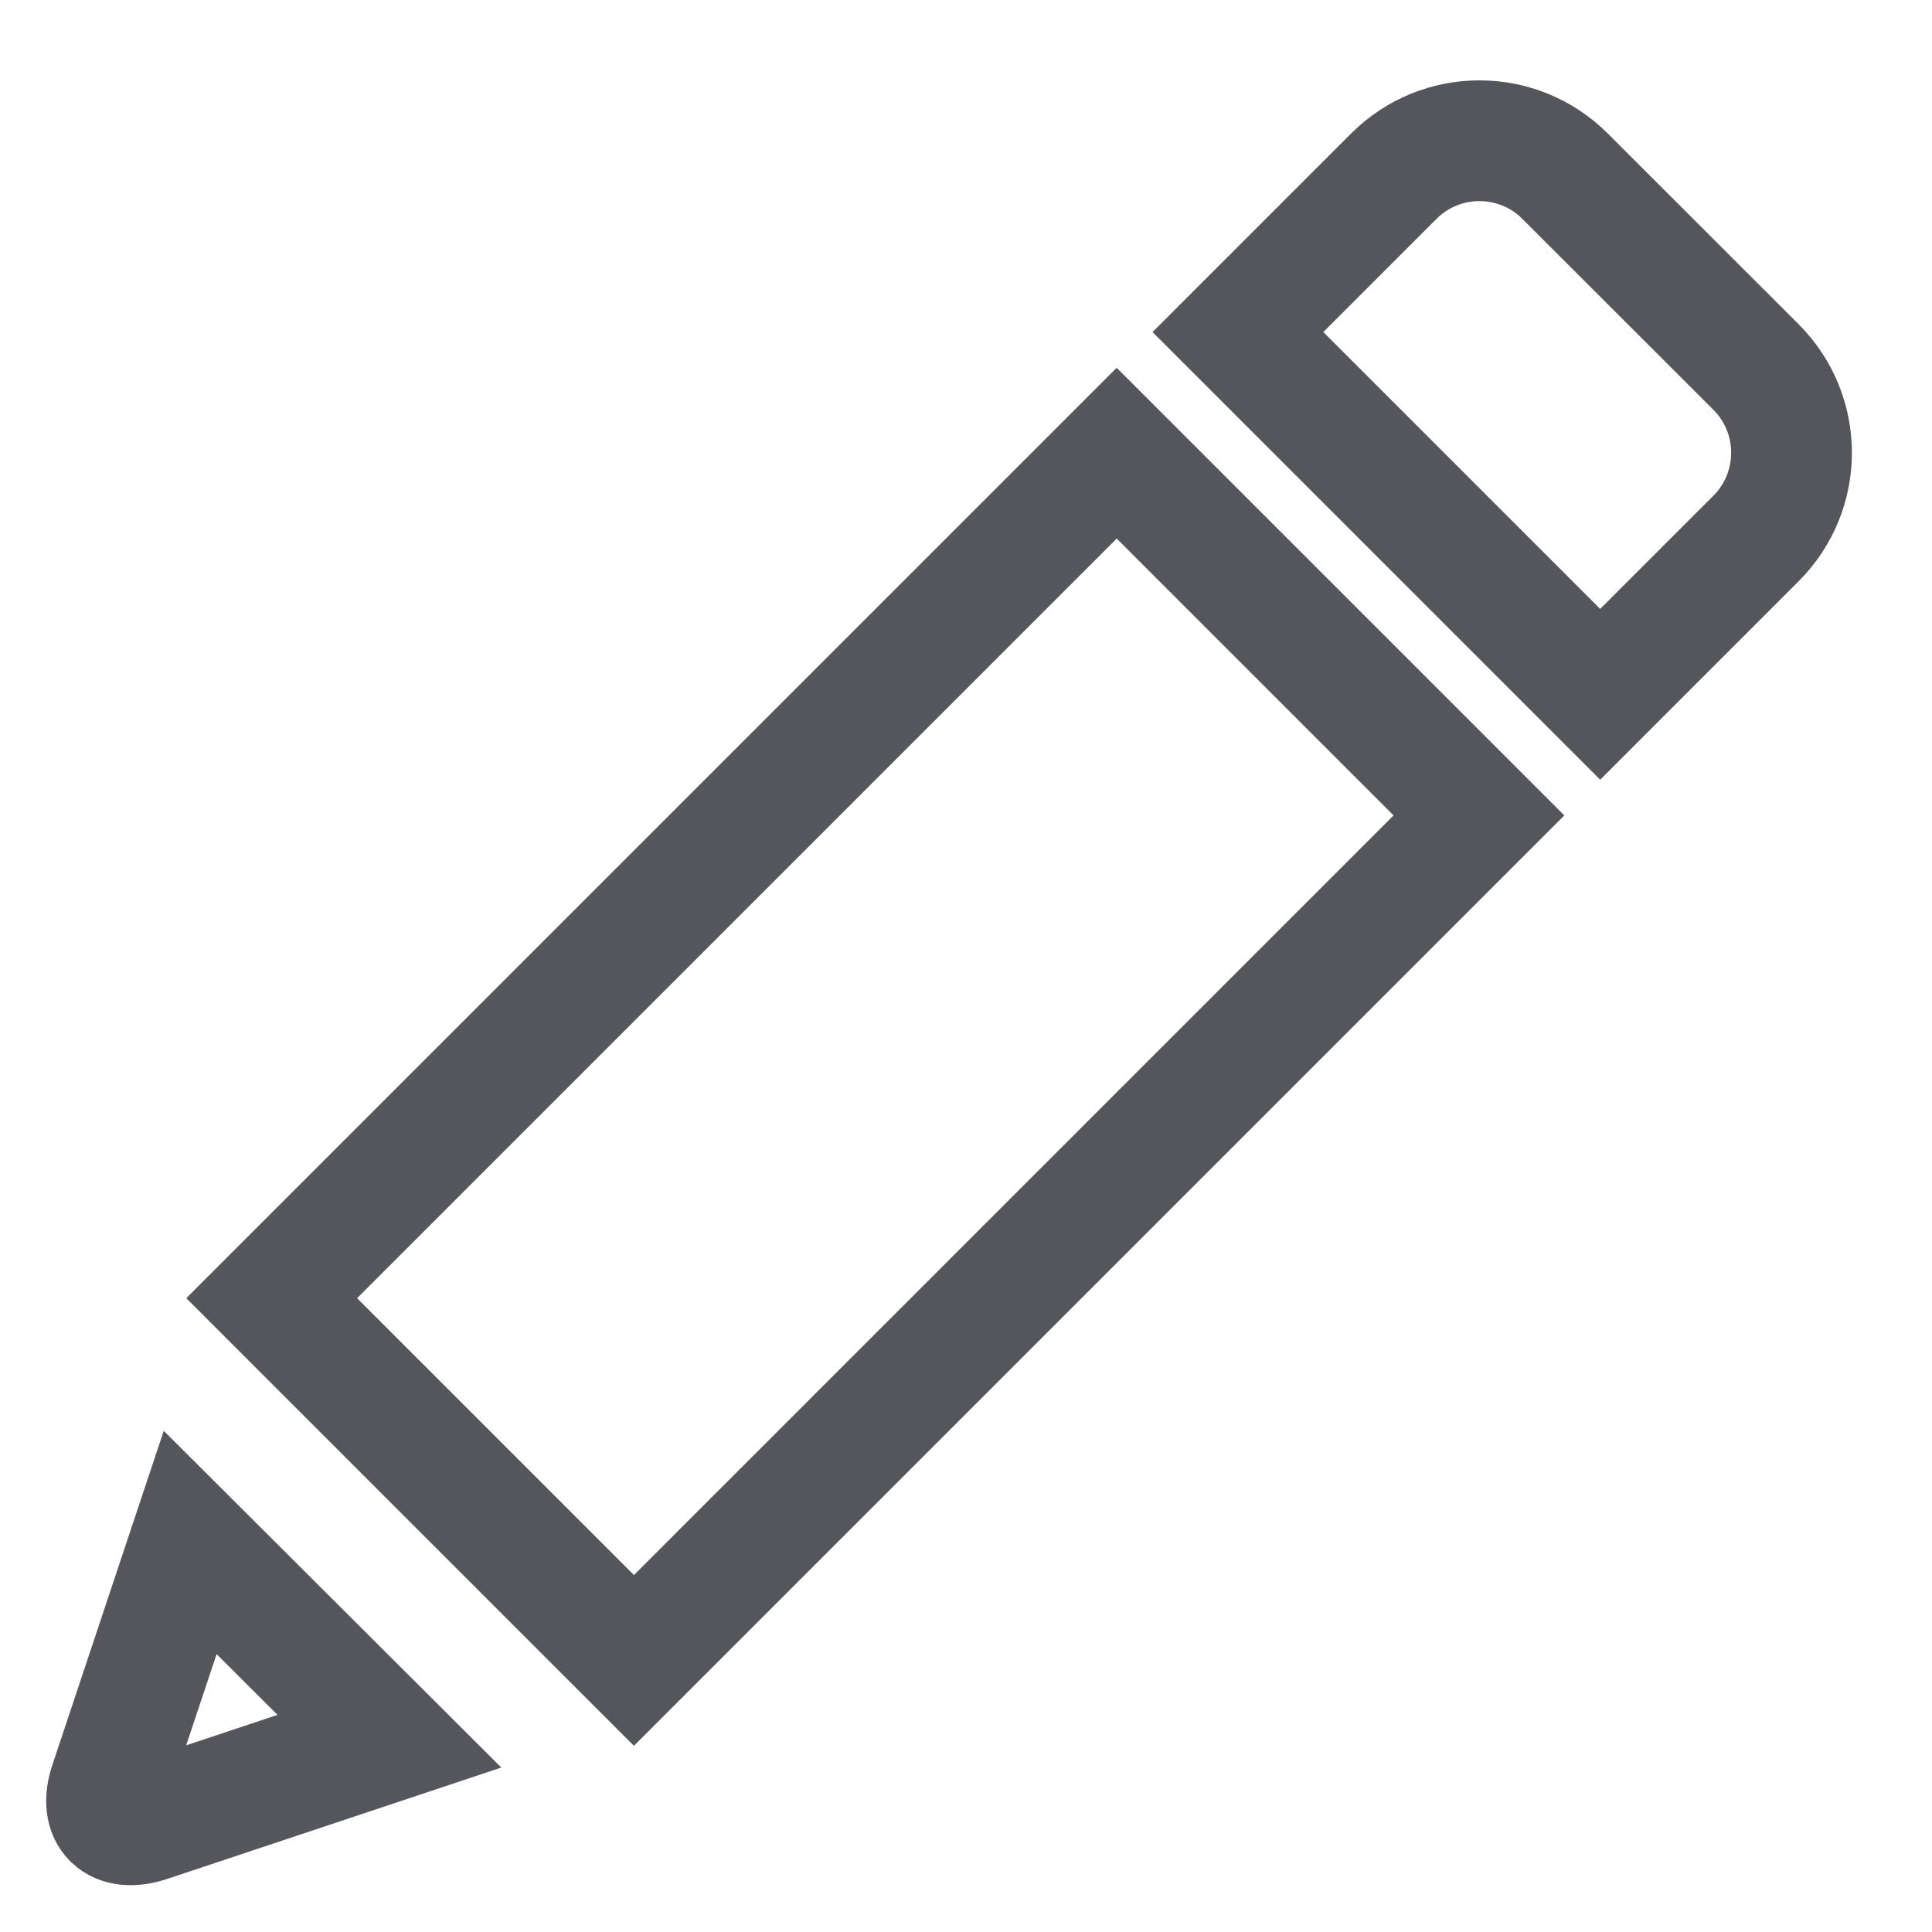
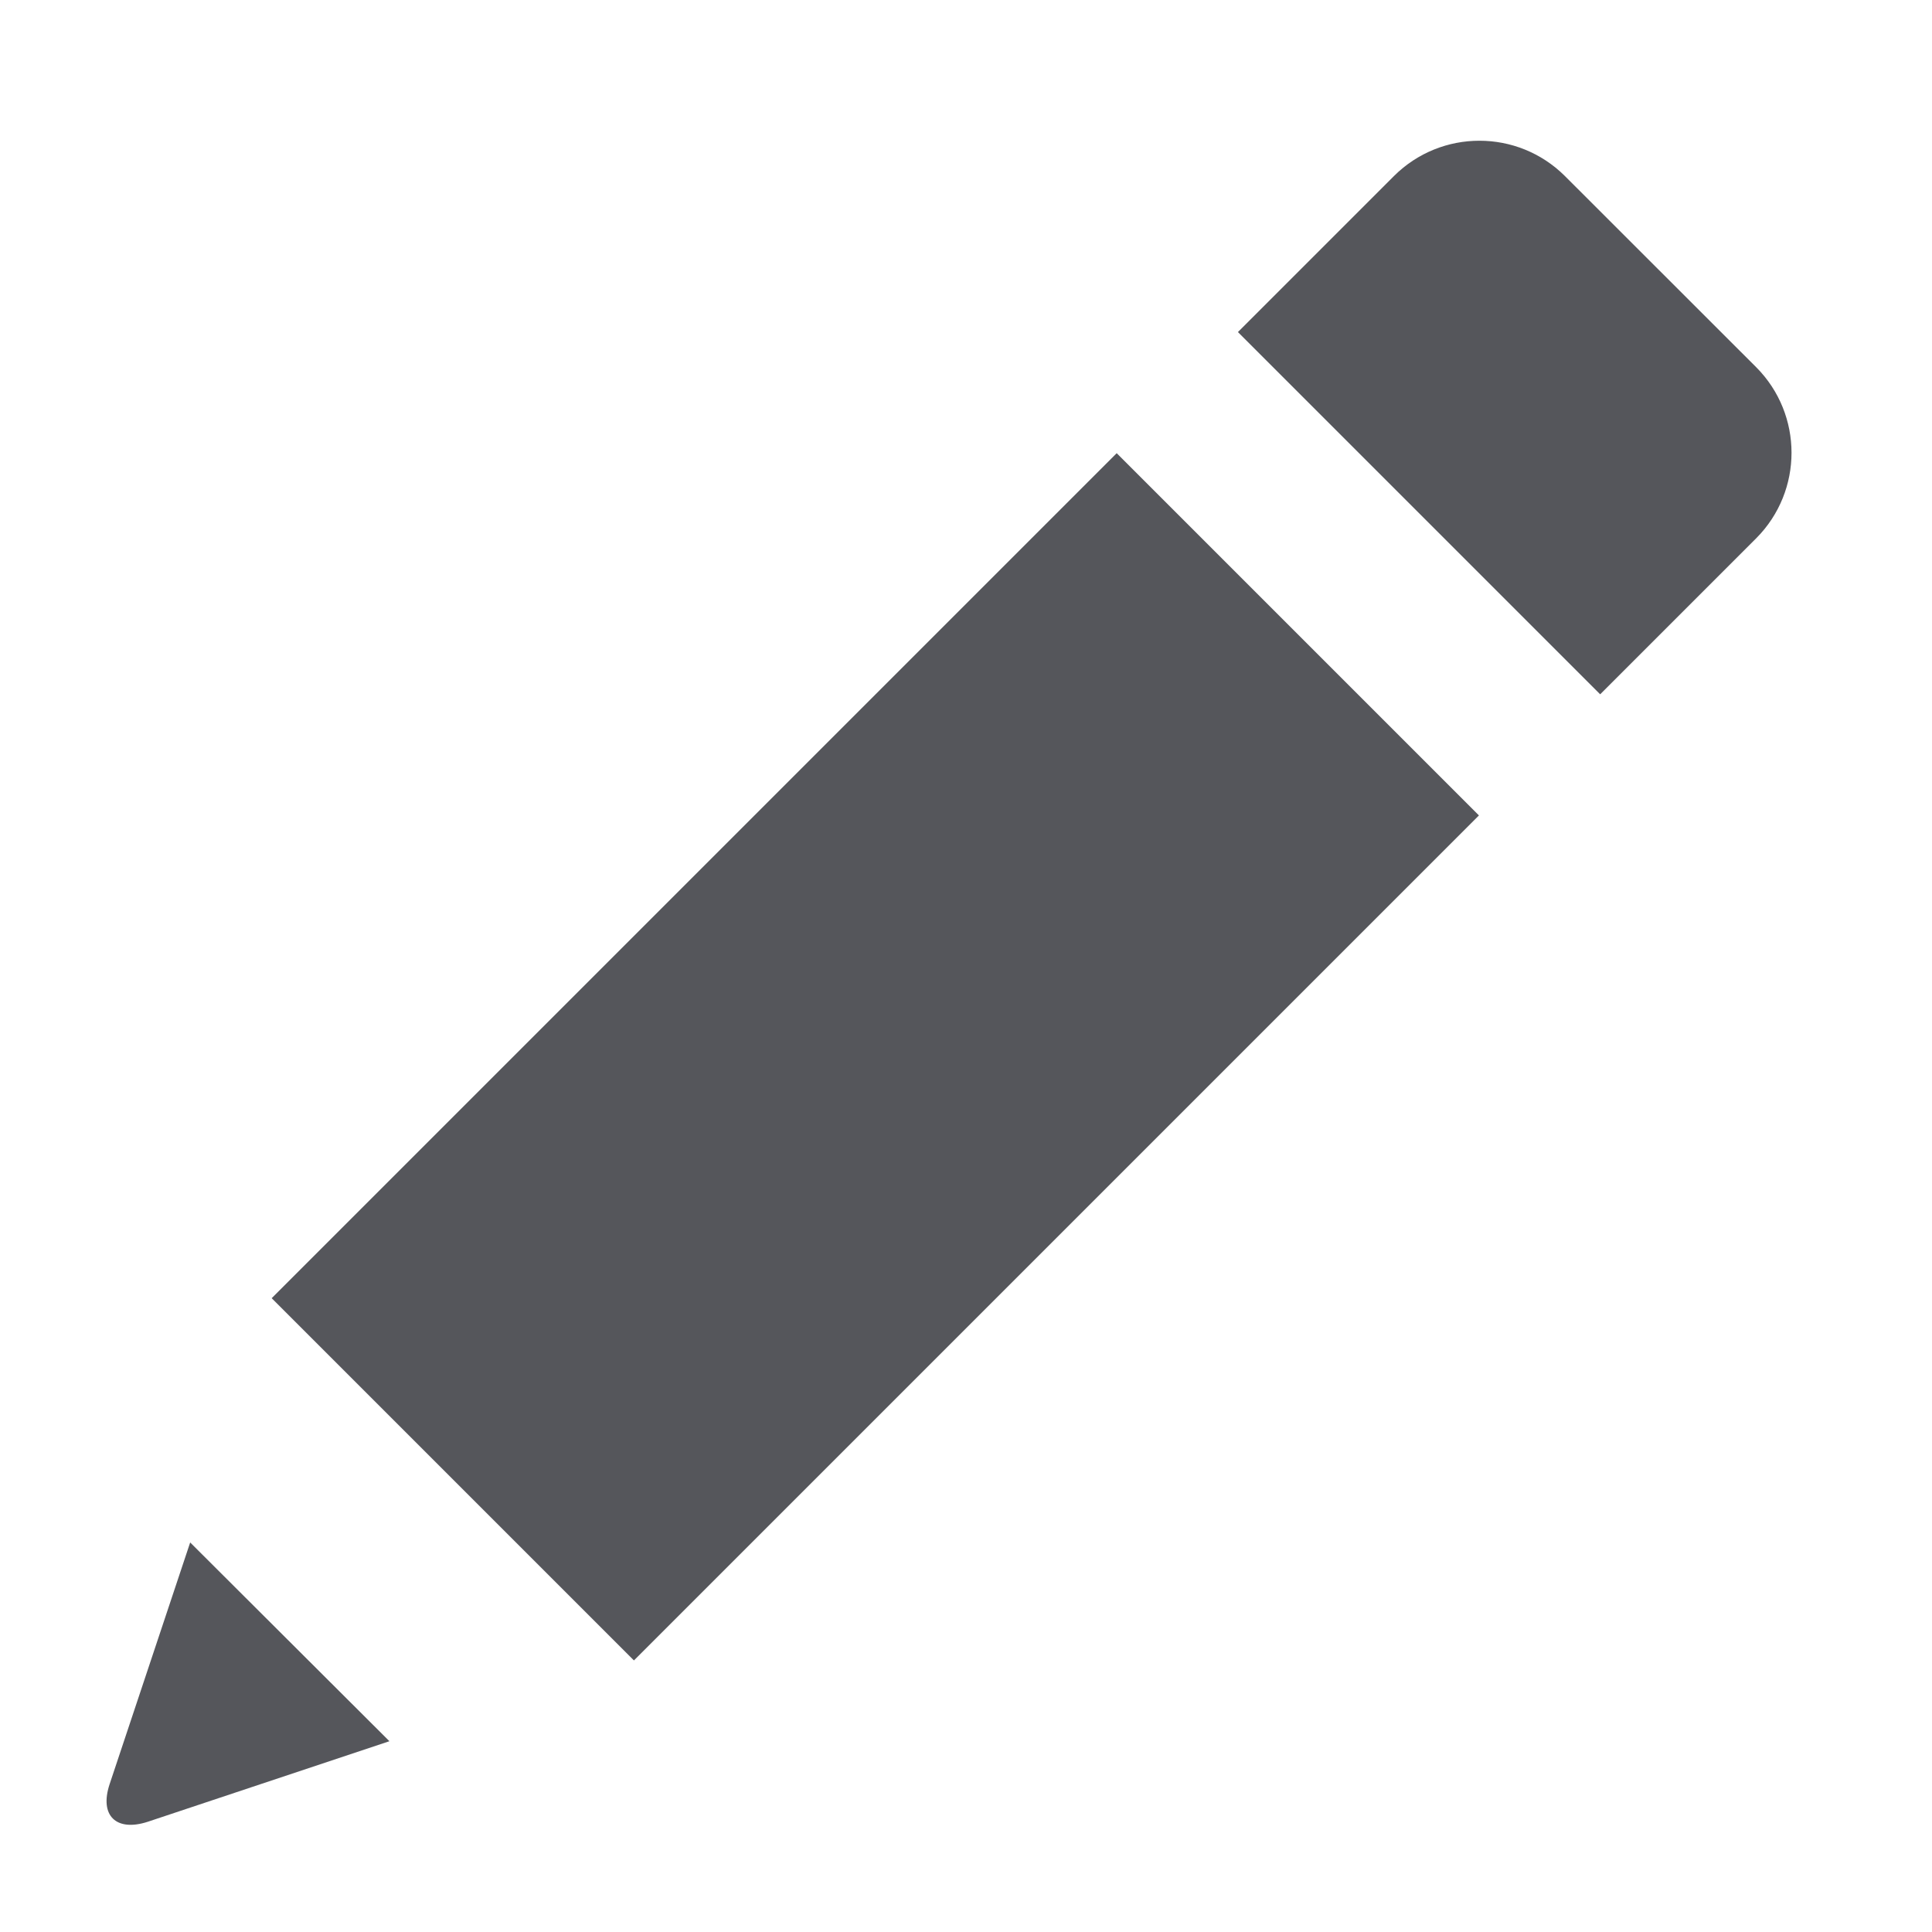
- <svg xmlns="http://www.w3.org/2000/svg" width="16" height="16" stroke="#55565b">
+ <svg xmlns="http://www.w3.org/2000/svg" width="16" height="16">
  <g fill="none">
-     <path class="pencil" d="M14.545 3.042l-1.586-1.585a1.003 1.003 0 00-1.414 0L10.252 2.75l3 3 1.293-1.293a1.004 1.004 0 000-1.415zM5.25 13.751l-3-3 6.998-6.998 3 3zM.908 14.775c-.087.262.055.397.316.312l2.001-.667-1.65-1.646-.667 2.001z" />
+     <path class="pencil" fill="#55565b" d="M14.545 3.042l-1.586-1.585a1.003 1.003 0 00-1.414 0L10.252 2.75l3 3 1.293-1.293a1.004 1.004 0 000-1.415zM5.25 13.751l-3-3 6.998-6.998 3 3zM.908 14.775c-.087.262.055.397.316.312l2.001-.667-1.65-1.646-.667 2.001z" />
  </g>
</svg>
